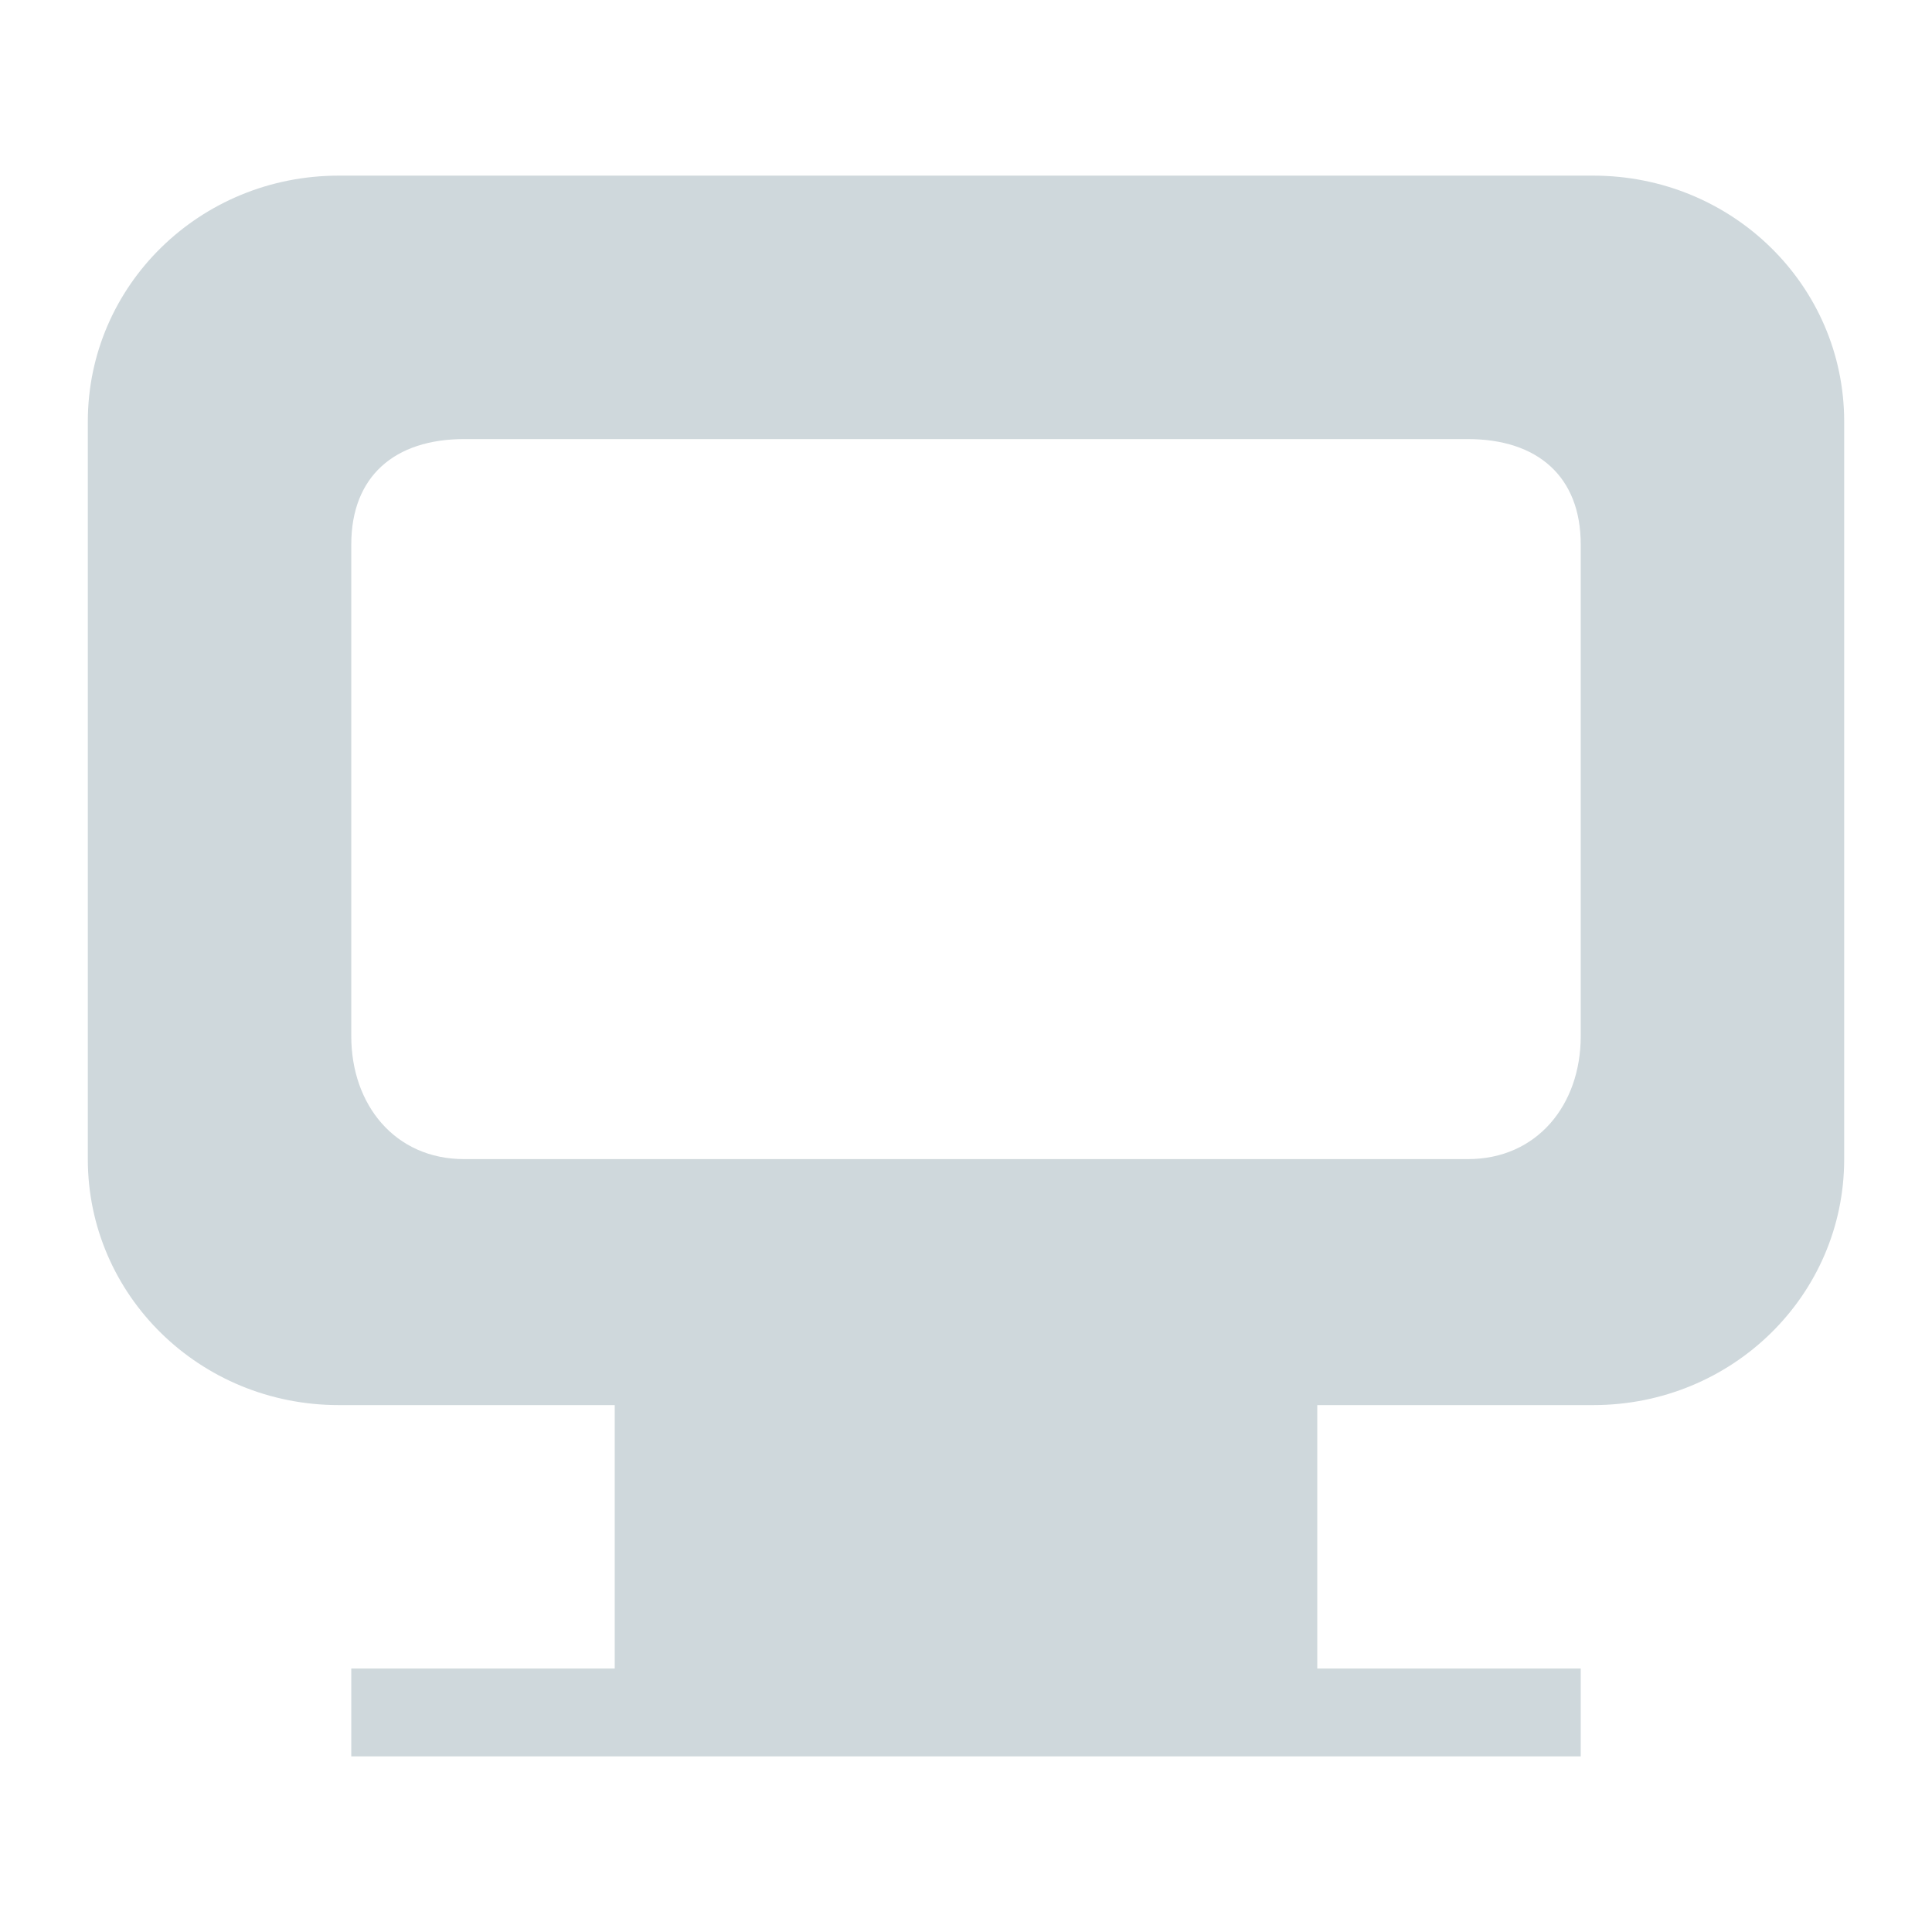
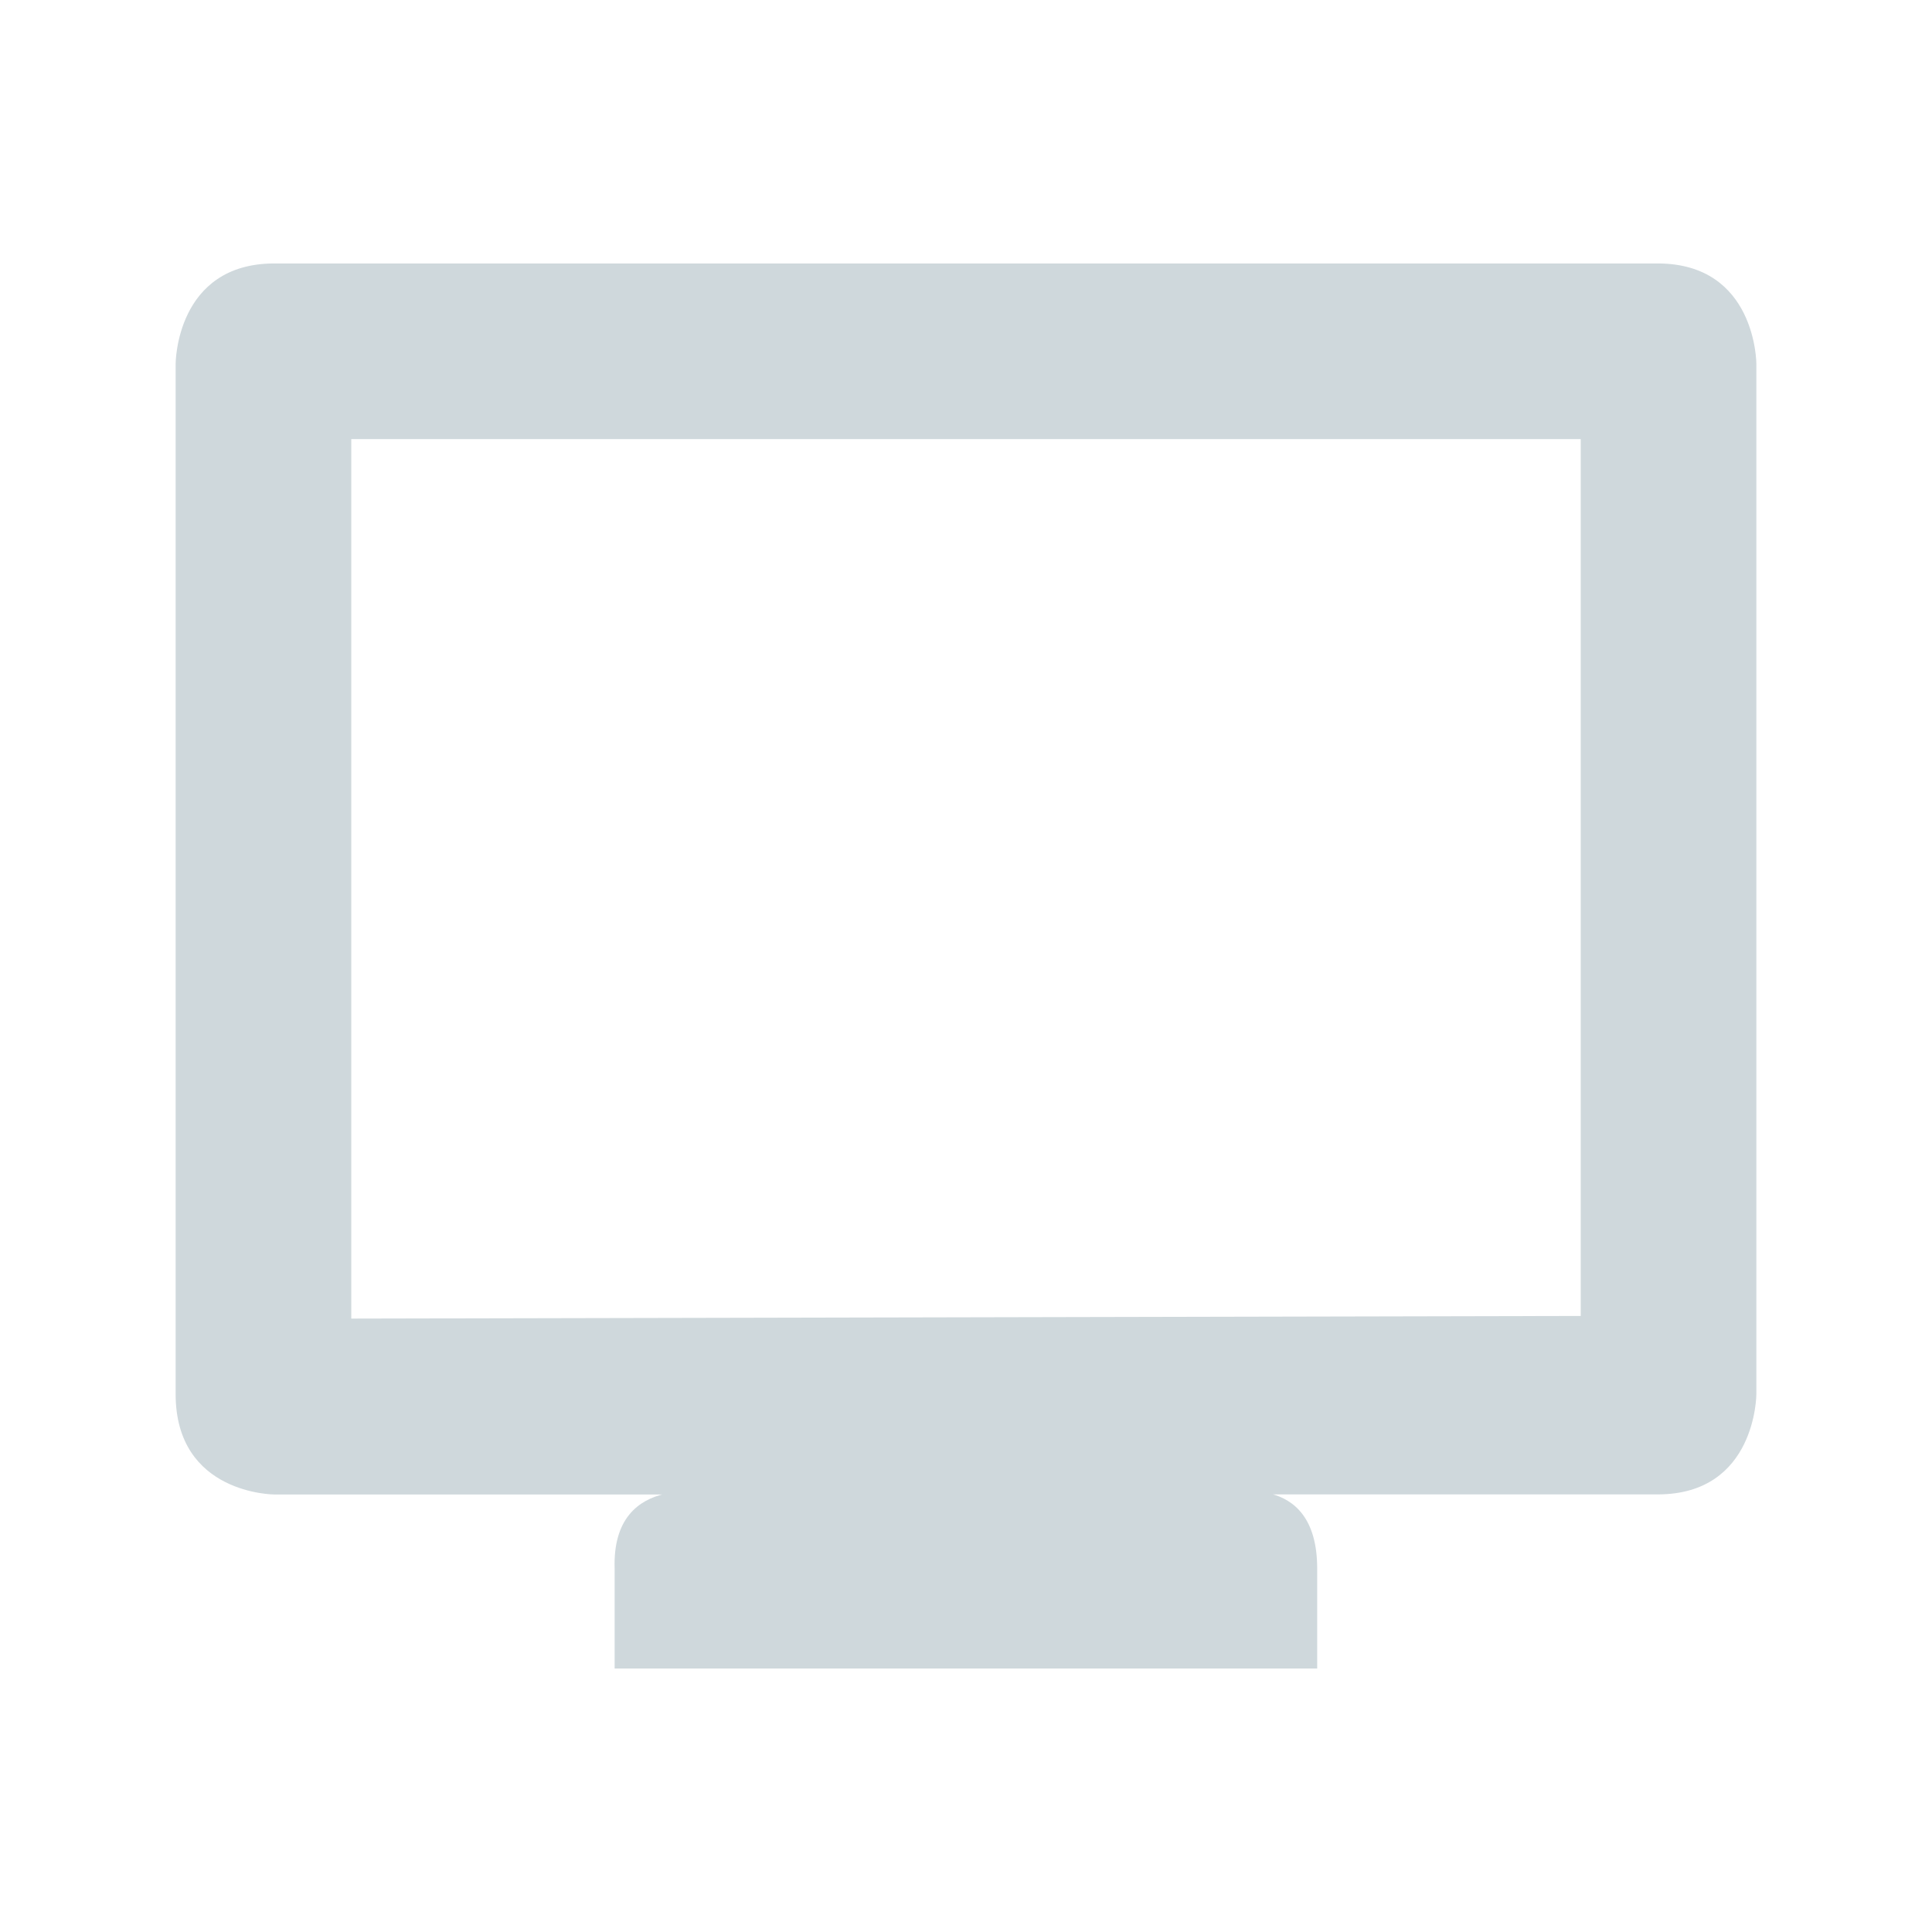
- <svg xmlns="http://www.w3.org/2000/svg" id="svg" width="100%" height="100%" version="1.1" viewBox="0 0 22 22">
-   <g id="preferences-desktop-notification" transform="translate(22,-39.7878)">
+ <svg xmlns="http://www.w3.org/2000/svg" id="svg" width="22" height="22" version="1.1" viewBox="0 0 22 22">
+   <g id="preferences-desktop-notification" transform="translate(22,-40)">
    <rect id="rect3068" width="22" height="22" x="0" y="40" style="opacity:0;fill:#000000;fill-opacity:0.941;stroke:none" />
    <path id="path4238" d="m 11,43 c -4.418,0 -8,3.582 -8,8 0,4.418 3.582,8 8,8 4.418,0 8,-3.582 8,-8 0,-4.418 -3.582,-8 -8,-8 z" style="opacity:1;fill:#00bcd4;fill-opacity:1;fill-rule:nonzero;stroke:none;stroke-width:1;stroke-linecap:round;stroke-linejoin:round;stroke-miterlimit:4;stroke-dasharray:none;stroke-dashoffset:0;stroke-opacity:1" />
-     <path id="path4173-0" d="m 10,47 0,6 2,0 0,-6 -2,0 z m 1,7 c -0.453,0 -1,0.518 -1,0.98 C 10,55.443 10.547,56 11,56 11.453,56 12,55.443 12,54.98 12,54.518 11.453,54 11,54 Z" style="opacity:1;fill:#cfd8dc;fill-opacity:1;stroke:none" />
-   </g>
-   <g id="preferences-desktop-display-randr" transform="translate(33,0)">
-     <rect id="rect4332" width="22" height="22" x="-33" y="0" style="opacity:0.001;fill:#000000;fill-opacity:1;stroke:none" />
-     <path id="path4336" d="M 3.857,2 C 2.275,2 1,3.25 1,4.801 L 1,13.199 C 1,14.75 2.275,16 3.857,16 L 7,16 l 0,3 -3,0 0,1 14,0 0,-1 -3,0 0,-3 3.143,0 C 19.725,16 21,14.75 21,13.199 L 21,4.801 C 21,3.25 19.725,2 18.143,2 L 3.857,2 Z M 5.285,5 16.715,5 C 17.506,5 18,5.424 18,6.199 l 0,5.602 c 0,0.776 -0.494,1.398 -1.285,1.398 l -11.43,0 C 4.494,13.199 4,12.576 4,11.801 L 4,6.199 C 4,5.424 4.494,5 5.285,5 Z" transform="translate(-33,1.5113048e-5)" style="opacity:1;fill:#cfd8dc;fill-opacity:1;fill-rule:nonzero;stroke:none;stroke-width:1;stroke-linecap:round;stroke-linejoin:round;stroke-miterlimit:4;stroke-dasharray:none;stroke-dashoffset:0;stroke-opacity:1" />
+     <path id="path4173-0" d="m 10,47 v 6 h 2 v -6 z m 1,7 c -0.453,0 -1,0.518 -1,0.98 C 10,55.443 10.547,56 11,56 11.453,56 12,55.443 12,54.98 12,54.518 11.453,54 11,54 Z" style="opacity:1;fill:#cfd8dc;fill-opacity:1;stroke:none" />
  </g>
  <g id="preferences-system-bluetooth-activated" transform="translate(44,-104)">
    <rect id="rect3969-75" width="22" height="22" x="0" y="104" style="opacity:0;fill:#000000;fill-opacity:1;stroke:none" />
-     <path id="rect5886-2" d="M 11.5,107 C 8.453,107 6,109.676 6,113 l 0,4 c 0,3.324 2.453,6 5.5,6 3.047,0 5.5,-2.676 5.5,-6 l 0,-4 c 0,-3.324 -2.453,-6 -5.5,-6 z m 7.5,0 a 2,2 0 0 0 -2,2 2,2 0 0 0 2,2 2,2 0 0 0 2,-2 2,2 0 0 0 -2,-2 z m -8,2 0.5,0 c 0.208,0 0.393,0.133 0.469,0.312 l 2.875,2.844 0.406,0.375 -0.438,0.344 -2.562,2.125 2.562,2.125 0.438,0.344 -0.406,0.375 -2.875,2.844 c -0.025,0.06 -0.08,0.111 -0.125,0.156 C 11.753,120.934 11.639,121 11.5,121 l -0.5,0 0,-0.5 0,-4.438 -2.156,1.781 C 8.753,117.934 8.638,118 8.5,118 l -0.5,0 0,-0.5 c 0,-0.153 0.079,-0.283 0.188,-0.375 L 10.75,115 8.312,112.969 C 8.266,112.949 8.226,112.907 8.188,112.875 8.079,112.783 8,112.653 8,112.5 l 0,-0.5 0.5,0 c 0.123,0 0.225,0.051 0.312,0.125 0.011,0.009 0.021,0.021 0.031,0.031 L 11,113.938 11,109.5 11,109 Z m 1,1.688 0,3.25 1.781,-1.469 L 12,110.688 Z m 0,5.375 0,3.25 1.781,-1.781 L 12,116.062 Z" style="opacity:1;fill:#cfd8dc;fill-opacity:1;stroke:none" />
+     <path id="rect5886-2" d="M 11.5,107 C 8.453,107 6,109.676 6,113 v 4 c 0,3.324 2.453,6 5.5,6 3.047,0 5.5,-2.676 5.5,-6 v -4 c 0,-3.324 -2.453,-6 -5.5,-6 z m 7.5,0 a 2,2 0 0 0 -2,2 2,2 0 0 0 2,2 2,2 0 0 0 2,-2 2,2 0 0 0 -2,-2 z m -8,2 h 0.5 c 0.208,0 0.393,0.133 0.469,0.312 l 2.875,2.844 0.406,0.375 -0.438,0.344 -2.562,2.125 2.562,2.125 0.438,0.344 -0.406,0.375 -2.875,2.844 c -0.025,0.06 -0.08,0.111 -0.125,0.156 C 11.753,120.934 11.639,121 11.5,121 H 11 v -0.5 -4.438 l -2.156,1.781 C 8.753,117.934 8.638,118 8.5,118 H 8 v -0.5 c 0,-0.153 0.079,-0.283 0.188,-0.375 L 10.75,115 8.312,112.969 C 8.266,112.949 8.226,112.907 8.188,112.875 8.079,112.783 8,112.653 8,112.5 V 112 h 0.5 c 0.123,0 0.225,0.051 0.312,0.125 0.011,0.009 0.021,0.021 0.031,0.031 L 11,113.938 V 109.5 Z m 1,1.688 v 3.25 l 1.781,-1.469 z m 0,5.375 v 3.25 l 1.781,-1.781 z" style="opacity:1;fill:#cfd8dc;fill-opacity:1;stroke:none" />
  </g>
-   <g id="preferences-system-bluetooth" transform="translate(10,-3.9e-6)">
+   <g id="preferences-system-bluetooth" transform="translate(10)">
    <rect id="rect4174" width="22" height="22" x="56" y="0" style="opacity:0;fill:#000000;fill-opacity:1;stroke:none" />
-     <path id="path4176" d="M 67.5,3 C 64.453,3 62,5.676 62,9 l 0,4 c 0,3.324 2.453,6 5.5,6 3.047,0 5.5,-2.676 5.5,-6 L 73,9 C 73,5.676 70.547,3 67.5,3 Z M 67,5 67.5,5 c 0.208,0 0.393,0.133 0.469,0.312 l 2.875,2.844 L 71.25,8.531 70.812,8.875 68.25,11 l 2.562,2.125 0.438,0.344 -0.406,0.375 -2.875,2.844 c -0.025,0.06 -0.08,0.111 -0.125,0.156 C 67.753,16.934 67.638,17 67.5,17 l -0.5,0 0,-0.5 0,-4.438 -2.156,1.781 C 64.753,13.934 64.638,14 64.5,14 l -0.5,0 0,-0.5 c 0,-0.153 0.079,-0.283 0.188,-0.375 L 66.75,11 64.312,8.969 C 64.266,8.949 64.226,8.907 64.188,8.875 64.079,8.783 64,8.653 64,8.5 l 0,-0.5 0.5,0 c 0.123,0 0.225,0.051 0.312,0.125 0.011,0.009 0.021,0.021 0.031,0.031 l 2.156,1.781 0,-4.438 0,-0.5 z m 1,1.688 0,3.25 L 69.781,8.469 68,6.688 Z m 0,5.375 0,3.25 1.781,-1.781 L 68,12.062 Z" style="opacity:1;fill:#cfd8dc;fill-opacity:1;stroke:none" />
+     <path id="path4176" d="M 67.5,3 C 64.453,3 62,5.676 62,9 v 4 c 0,3.324 2.453,6 5.5,6 3.047,0 5.5,-2.676 5.5,-6 V 9 C 73,5.676 70.547,3 67.5,3 Z M 67,5 h 0.5 c 0.208,0 0.393,0.133 0.469,0.312 l 2.875,2.844 L 71.25,8.531 70.812,8.875 68.25,11 l 2.562,2.125 0.438,0.344 -0.406,0.375 -2.875,2.844 c -0.025,0.06 -0.08,0.111 -0.125,0.156 C 67.753,16.934 67.638,17 67.5,17 H 67 v -0.5 -4.438 l -2.156,1.781 C 64.753,13.934 64.638,14 64.5,14 H 64 v -0.5 c 0,-0.153 0.079,-0.283 0.188,-0.375 L 66.75,11 64.312,8.969 C 64.266,8.949 64.226,8.907 64.188,8.875 64.079,8.783 64,8.653 64,8.5 v -0.5 h 0.5 c 0.123,0 0.225,0.051 0.312,0.125 0.011,0.009 0.021,0.021 0.031,0.031 L 67,9.938 V 5.5 5 Z m 1,1.688 v 3.25 l 1.781,-1.469 z m 0,5.375 v 3.25 l 1.781,-1.781 z" style="opacity:1;fill:#cfd8dc;fill-opacity:1;stroke:none" />
  </g>
-   <g id="preferences-system-bluetooth-inactive" transform="translate(32,-3.9e-6)">
+   <g id="preferences-system-bluetooth-inactive" transform="translate(32)">
    <rect id="rect4180" width="22" height="22" x="56" y="0" style="opacity:0;fill:#000000;fill-opacity:1;stroke:none" />
-     <path id="path4182" d="M 67.5,3 C 64.453,3 62,5.676 62,9 l 0,4 c 0,3.324 2.453,6 5.5,6 3.047,0 5.5,-2.676 5.5,-6 L 73,9 C 73,5.676 70.547,3 67.5,3 Z M 67,5 67.5,5 c 0.208,0 0.393,0.133 0.469,0.312 l 2.875,2.844 L 71.25,8.531 70.812,8.875 68.25,11 l 2.562,2.125 0.438,0.344 -0.406,0.375 -2.875,2.844 c -0.025,0.06 -0.08,0.111 -0.125,0.156 C 67.753,16.934 67.638,17 67.5,17 l -0.5,0 0,-0.5 0,-4.438 -2.156,1.781 C 64.753,13.934 64.638,14 64.5,14 l -0.5,0 0,-0.5 c 0,-0.153 0.079,-0.283 0.188,-0.375 L 66.75,11 64.312,8.969 C 64.266,8.949 64.226,8.907 64.188,8.875 64.079,8.783 64,8.653 64,8.5 l 0,-0.5 0.5,0 c 0.123,0 0.225,0.051 0.312,0.125 0.011,0.009 0.021,0.021 0.031,0.031 l 2.156,1.781 0,-4.438 0,-0.5 z m 1,1.688 0,3.25 L 69.781,8.469 68,6.688 Z m 0,5.375 0,3.25 1.781,-1.781 L 68,12.062 Z" style="opacity:0.3;fill:#cfd8dc;fill-opacity:1;stroke:none" />
+     <path id="path4182" d="M 67.5,3 C 64.453,3 62,5.676 62,9 v 4 c 0,3.324 2.453,6 5.5,6 3.047,0 5.5,-2.676 5.5,-6 V 9 C 73,5.676 70.547,3 67.5,3 Z M 67,5 h 0.5 c 0.208,0 0.393,0.133 0.469,0.312 l 2.875,2.844 L 71.25,8.531 70.812,8.875 68.25,11 l 2.562,2.125 0.438,0.344 -0.406,0.375 -2.875,2.844 c -0.025,0.06 -0.08,0.111 -0.125,0.156 C 67.753,16.934 67.638,17 67.5,17 H 67 v -0.5 -4.438 l -2.156,1.781 C 64.753,13.934 64.638,14 64.5,14 H 64 v -0.5 c 0,-0.153 0.079,-0.283 0.188,-0.375 L 66.75,11 64.312,8.969 C 64.266,8.949 64.226,8.907 64.188,8.875 64.079,8.783 64,8.653 64,8.5 v -0.5 h 0.5 c 0.123,0 0.225,0.051 0.312,0.125 0.011,0.009 0.021,0.021 0.031,0.031 L 67,9.938 V 5.5 5 Z m 1,1.688 v 3.25 l 1.781,-1.469 z m 0,5.375 v 3.25 l 1.781,-1.781 z" style="opacity:0.3;fill:#cfd8dc;fill-opacity:1;stroke:none" />
+   </g>
+   <g id="preferences-desktop-display-randr">
+     <rect style="opacity:0.001;fill:#000000;fill-opacity:1;stroke:none;stroke-width:2.511;stroke-linecap:round;stroke-linejoin:round;stroke-miterlimit:4;stroke-dasharray:none;stroke-opacity:1" id="rect859" width="22" height="22" x="0" y="0" />
+     <path id="path5" d="M 3.125,3 C 2,3 2,4.143 2,4.143 V 15.875 c 0,1.143 1.125,1.143 1.125,1.143 h 5.037 c 0,0 -1.2,-0.299 -1.163,0.844 V 19 h 8 v -1.139 c 0,-1.143 -1.05,-0.844 -1.05,-0.844 H 18.875 C 20,17.018 20,15.875 20,15.875 V 4.143 c 0,0 0,-1.143 -1.125,-1.143 z M 4,5 h 14 v 9.985 L 4,15.015 Z" style="fill:#cfd8dc;fill-opacity:1;stroke-width:1.134" />
  </g>
</svg>
